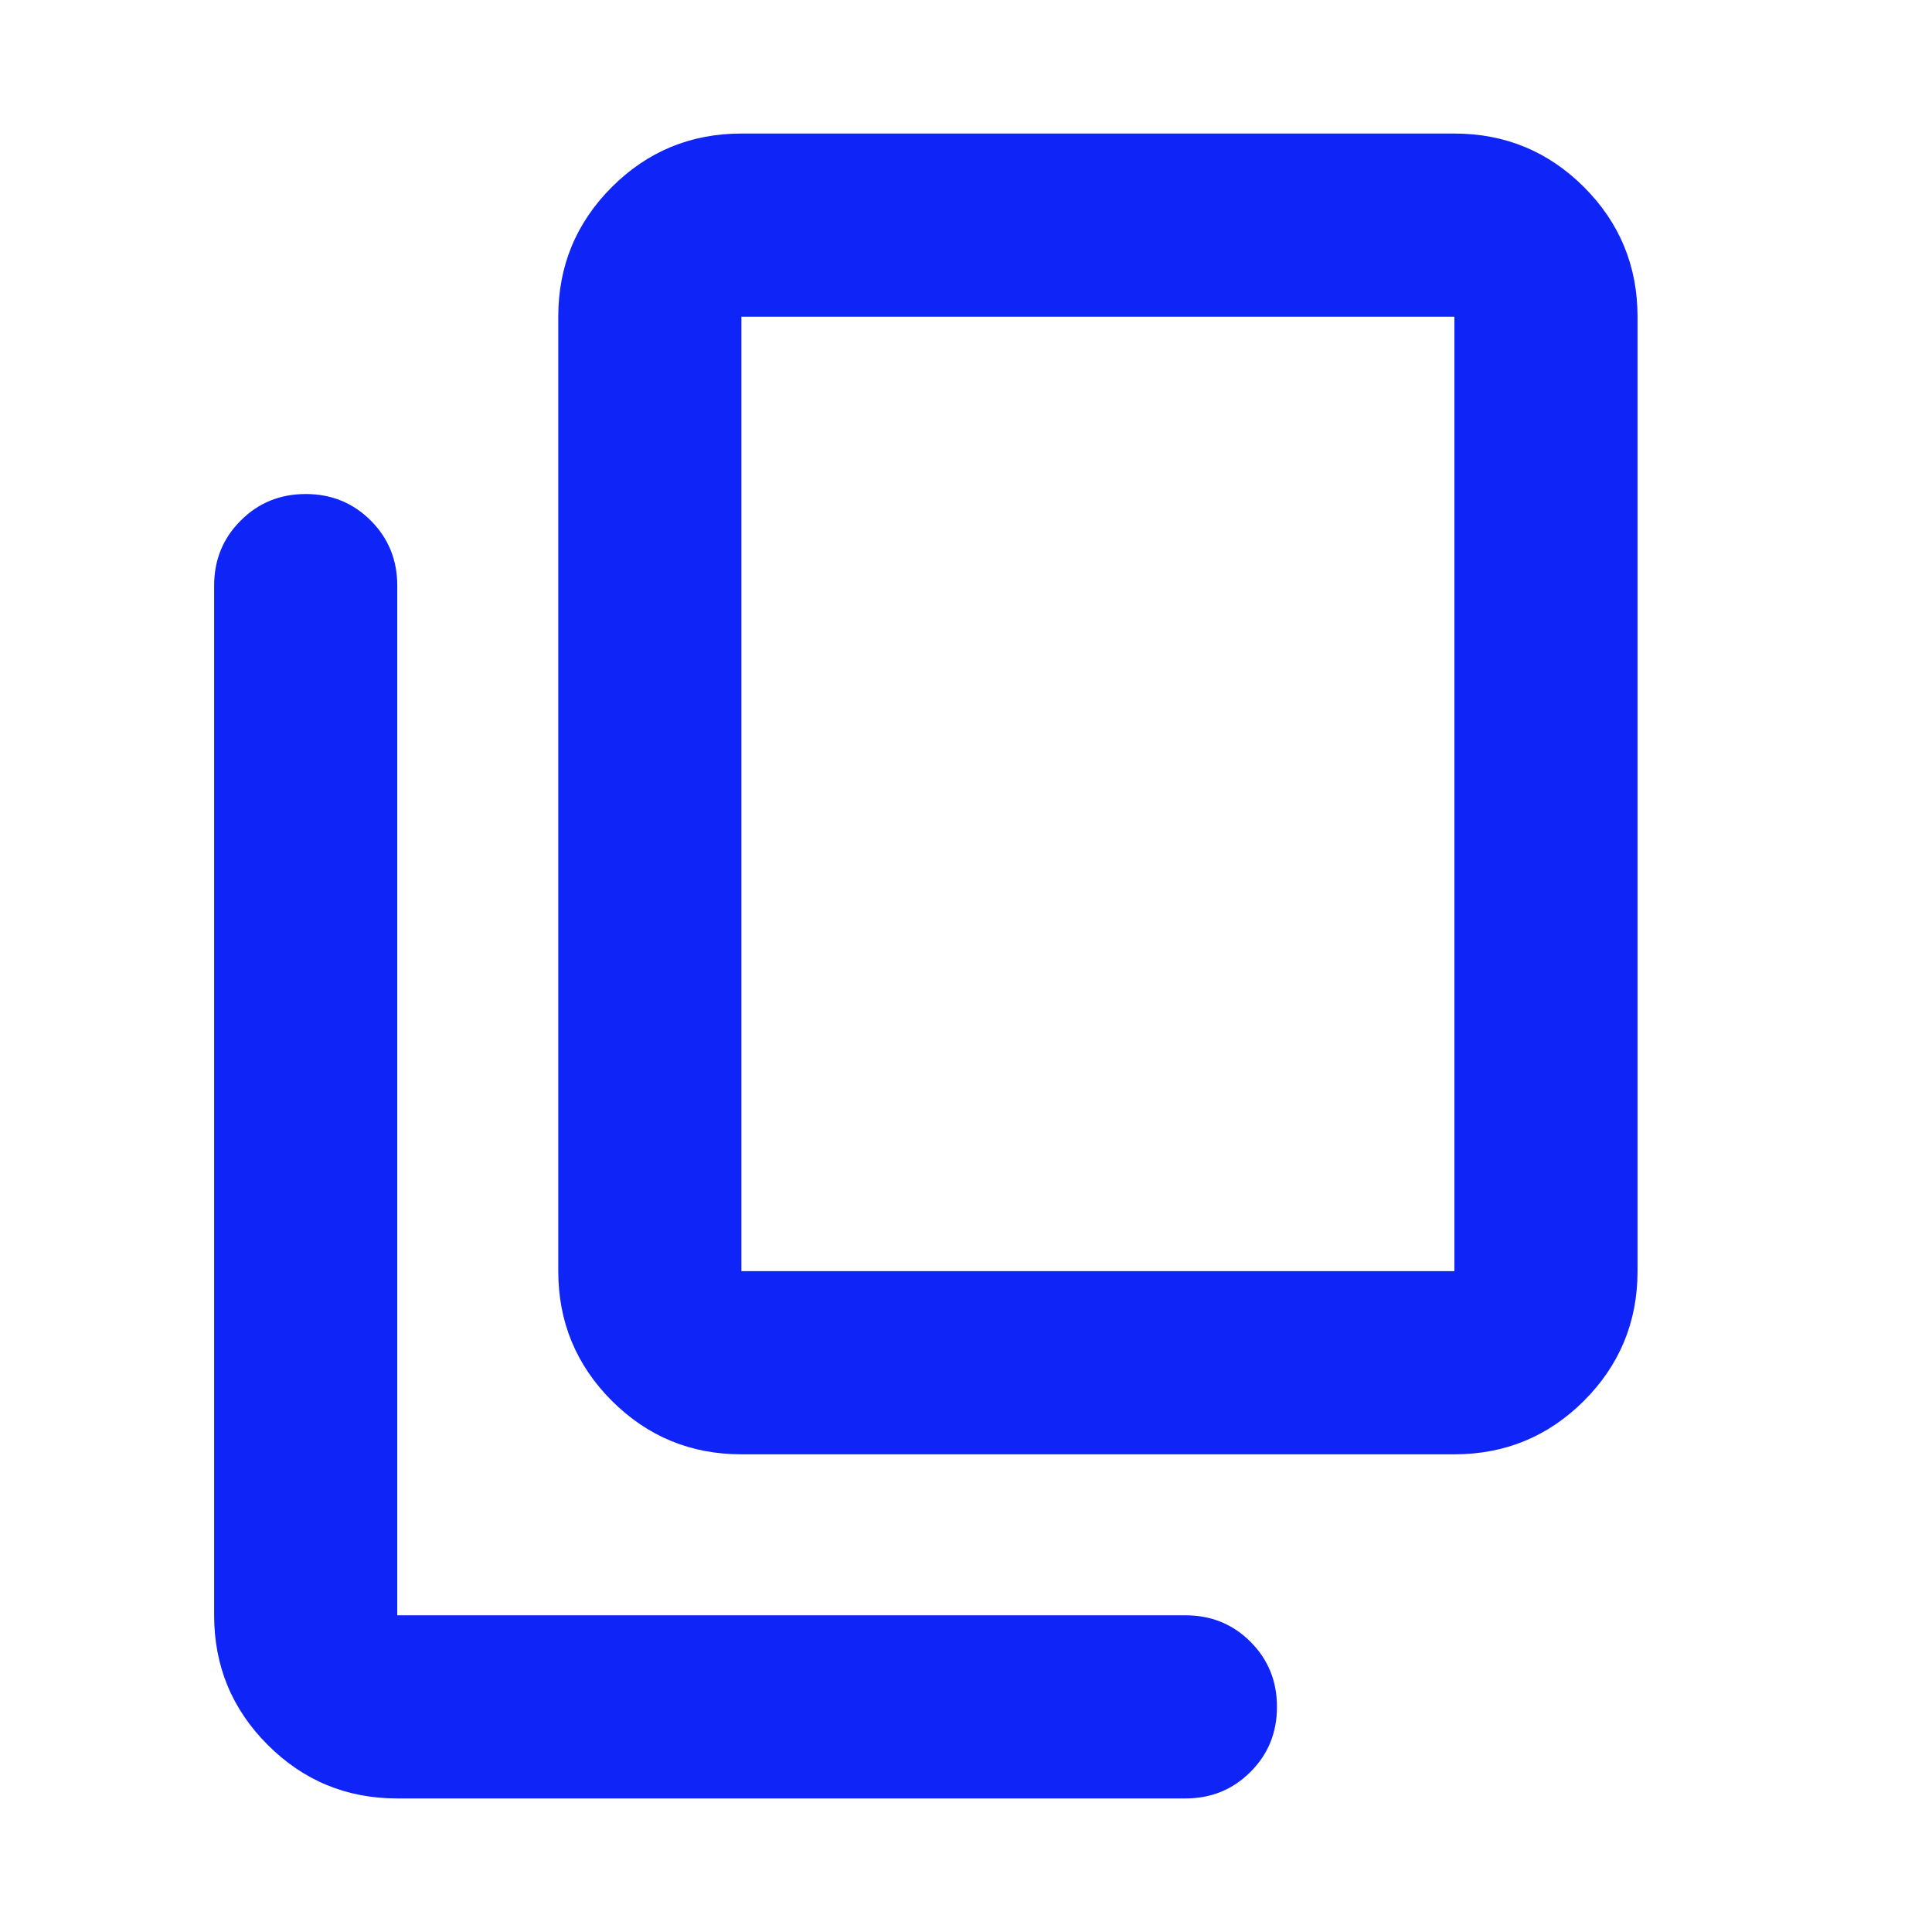
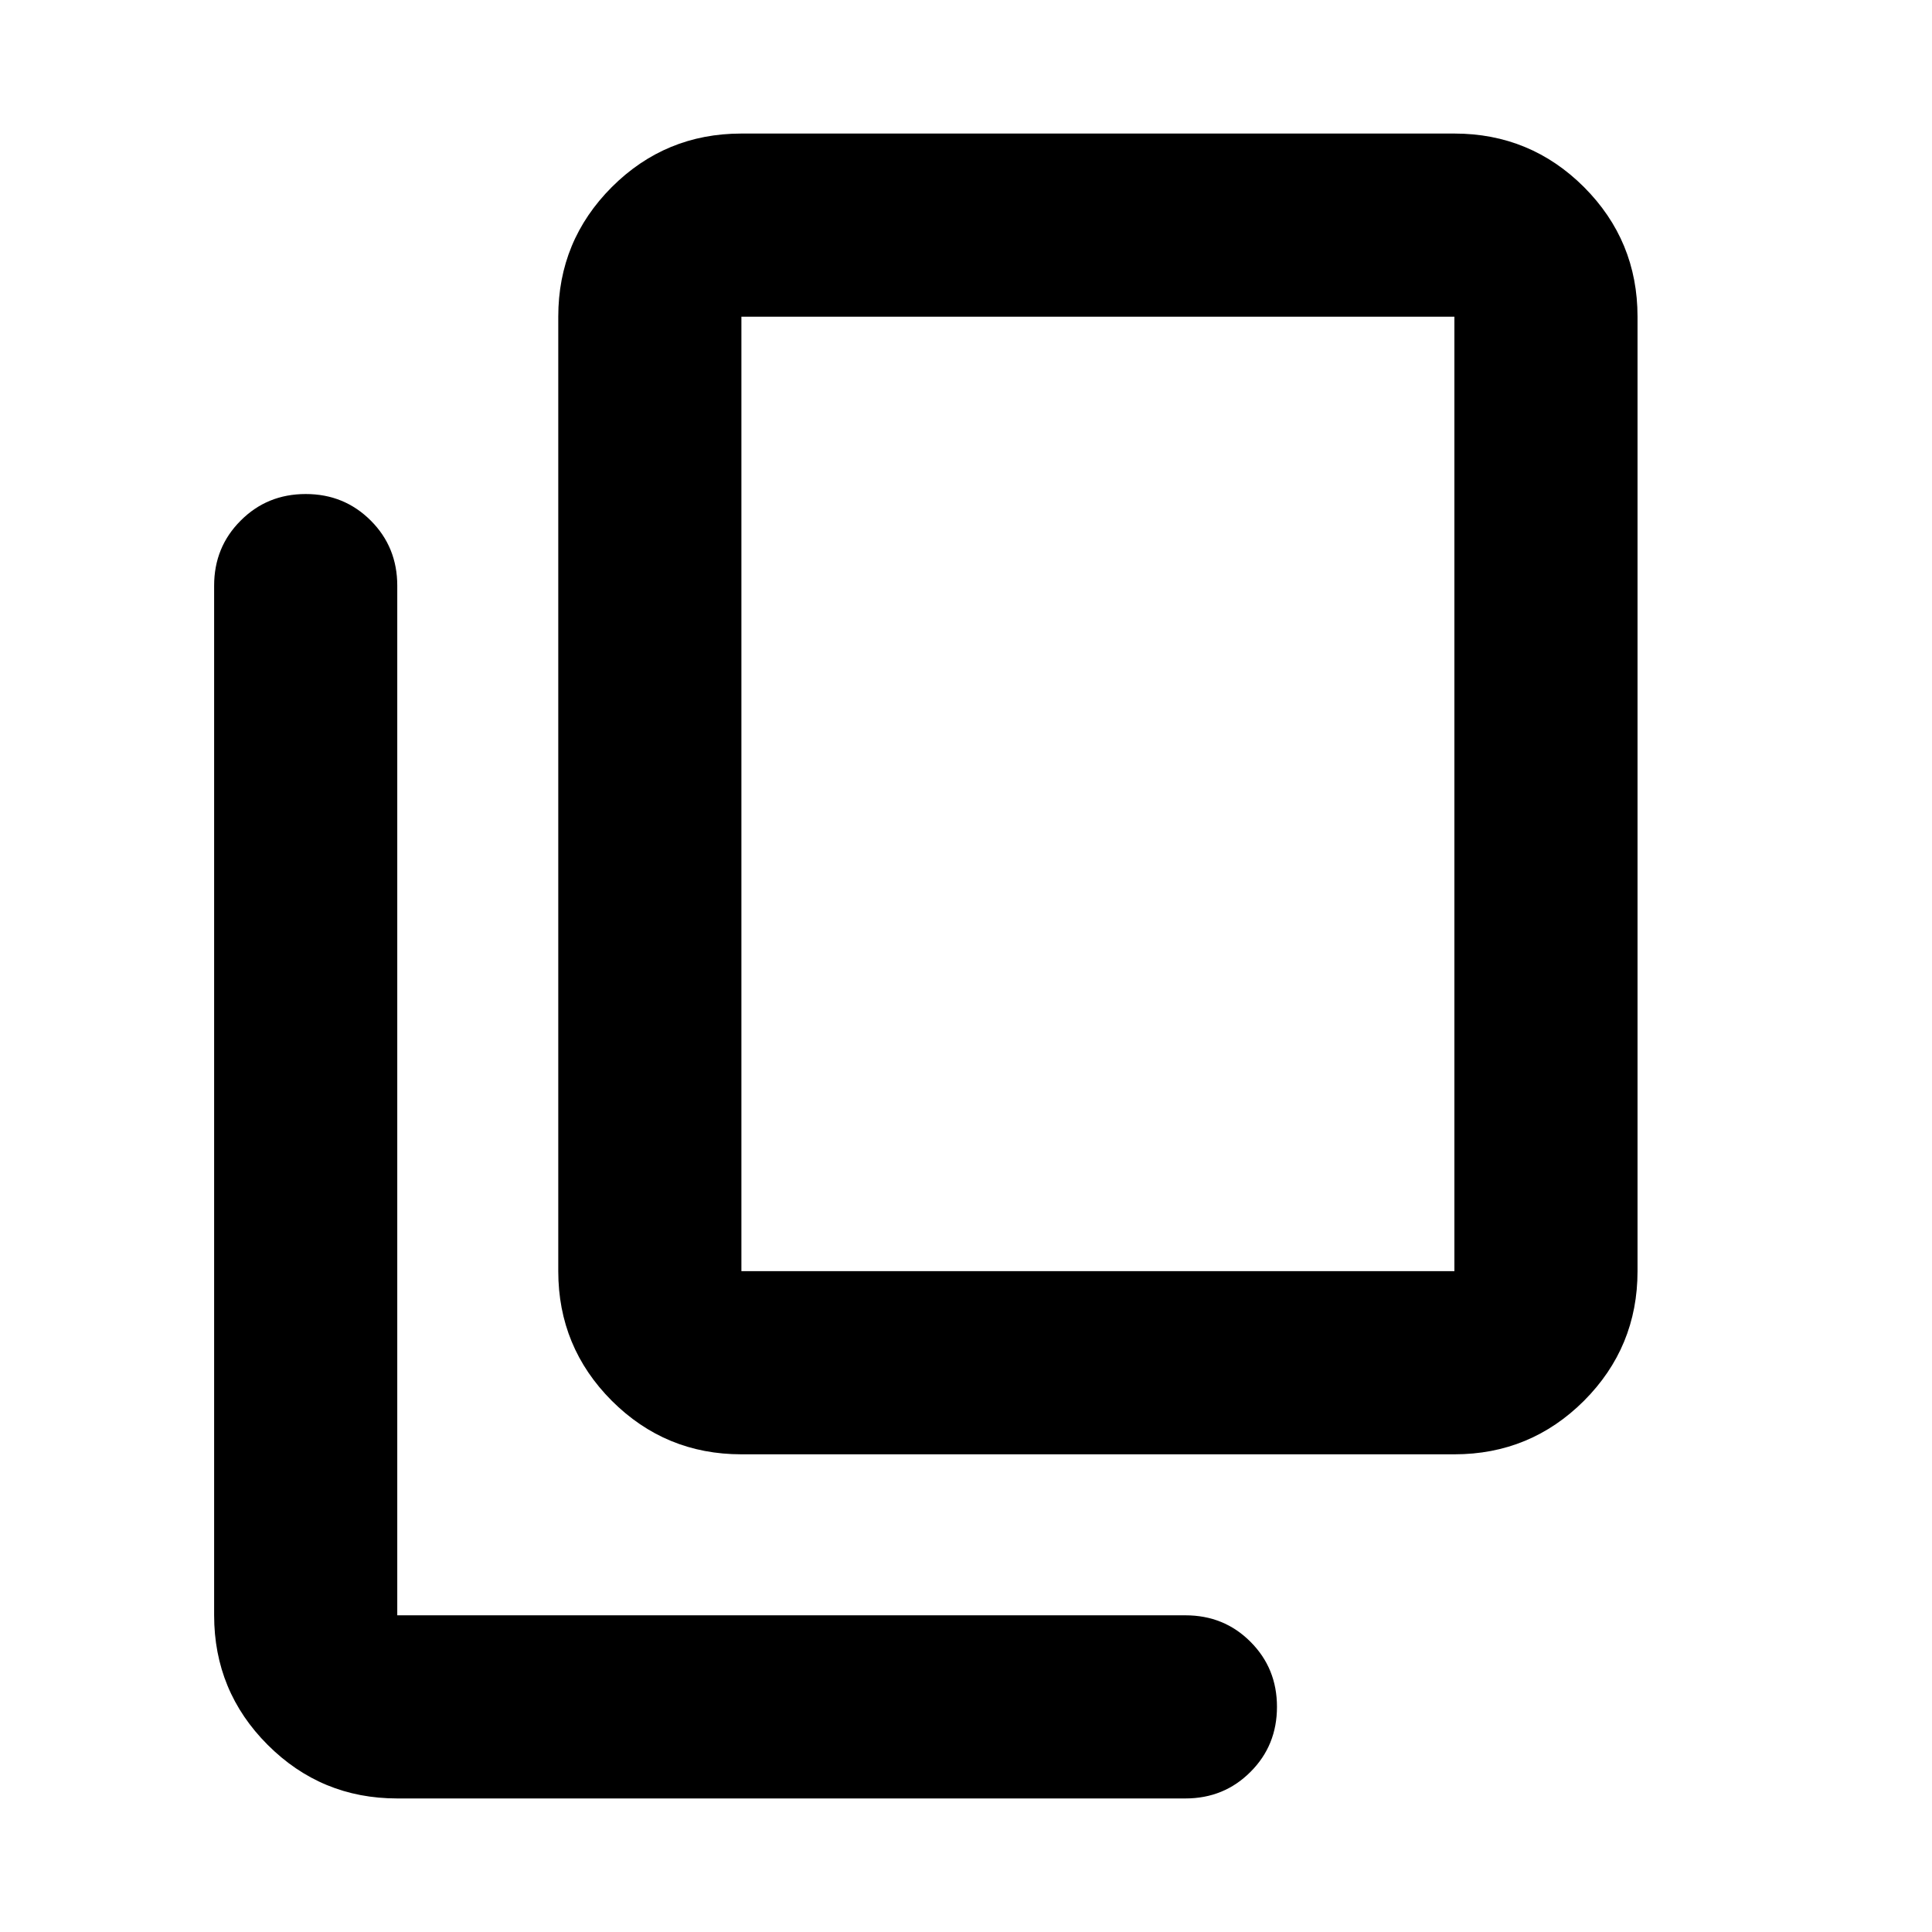
- <svg xmlns="http://www.w3.org/2000/svg" width="24" height="24" viewBox="0 0 24 24" fill="none">
+ <svg xmlns="http://www.w3.org/2000/svg" width="24" height="24" viewBox="0 0 24 24">
  <mask id="mask0_428_29335" style="mask-type:alpha" maskUnits="userSpaceOnUse" x="0" y="0" width="24" height="24">
    <rect width="24" height="24" fill="#D9D9D9" />
  </mask>
  <g mask="url(#mask0_428_29335)">
-     <path d="M4.935 22.341C4.305 22.341 3.769 22.119 3.325 21.675C2.882 21.232 2.66 20.695 2.66 20.066V7.275C2.66 6.956 2.77 6.686 2.99 6.467C3.209 6.247 3.478 6.137 3.798 6.137C4.117 6.137 4.386 6.247 4.606 6.467C4.825 6.686 4.935 6.956 4.935 7.275V20.066H14.726C15.045 20.066 15.315 20.175 15.534 20.395C15.754 20.615 15.863 20.884 15.863 21.203C15.863 21.522 15.754 21.792 15.534 22.011C15.315 22.231 15.045 22.341 14.726 22.341H4.935ZM9.21 18.066C8.58 18.066 8.044 17.844 7.6 17.401C7.157 16.957 6.935 16.42 6.935 15.791V3.934C6.935 3.304 7.157 2.768 7.6 2.324C8.044 1.881 8.58 1.659 9.21 1.659H18.067C18.696 1.659 19.233 1.881 19.677 2.324C20.12 2.768 20.342 3.304 20.342 3.934V15.791C20.342 16.42 20.12 16.957 19.677 17.401C19.233 17.844 18.696 18.066 18.067 18.066H9.21ZM9.21 15.791H18.067V3.934H9.21V15.791Z" fill="#0F24F7" />
+     <path d="M4.935 22.341C4.305 22.341 3.769 22.119 3.325 21.675C2.882 21.232 2.66 20.695 2.66 20.066V7.275C2.66 6.956 2.77 6.686 2.99 6.467C3.209 6.247 3.478 6.137 3.798 6.137C4.117 6.137 4.386 6.247 4.606 6.467C4.825 6.686 4.935 6.956 4.935 7.275V20.066H14.726C15.045 20.066 15.315 20.175 15.534 20.395C15.754 20.615 15.863 20.884 15.863 21.203C15.863 21.522 15.754 21.792 15.534 22.011C15.315 22.231 15.045 22.341 14.726 22.341H4.935ZM9.21 18.066C8.58 18.066 8.044 17.844 7.6 17.401C7.157 16.957 6.935 16.42 6.935 15.791V3.934C6.935 3.304 7.157 2.768 7.6 2.324C8.044 1.881 8.58 1.659 9.21 1.659H18.067C18.696 1.659 19.233 1.881 19.677 2.324C20.12 2.768 20.342 3.304 20.342 3.934V15.791C20.342 16.42 20.12 16.957 19.677 17.401C19.233 17.844 18.696 18.066 18.067 18.066H9.21ZM9.21 15.791H18.067V3.934H9.21V15.791Z" />
  </g>
</svg>
